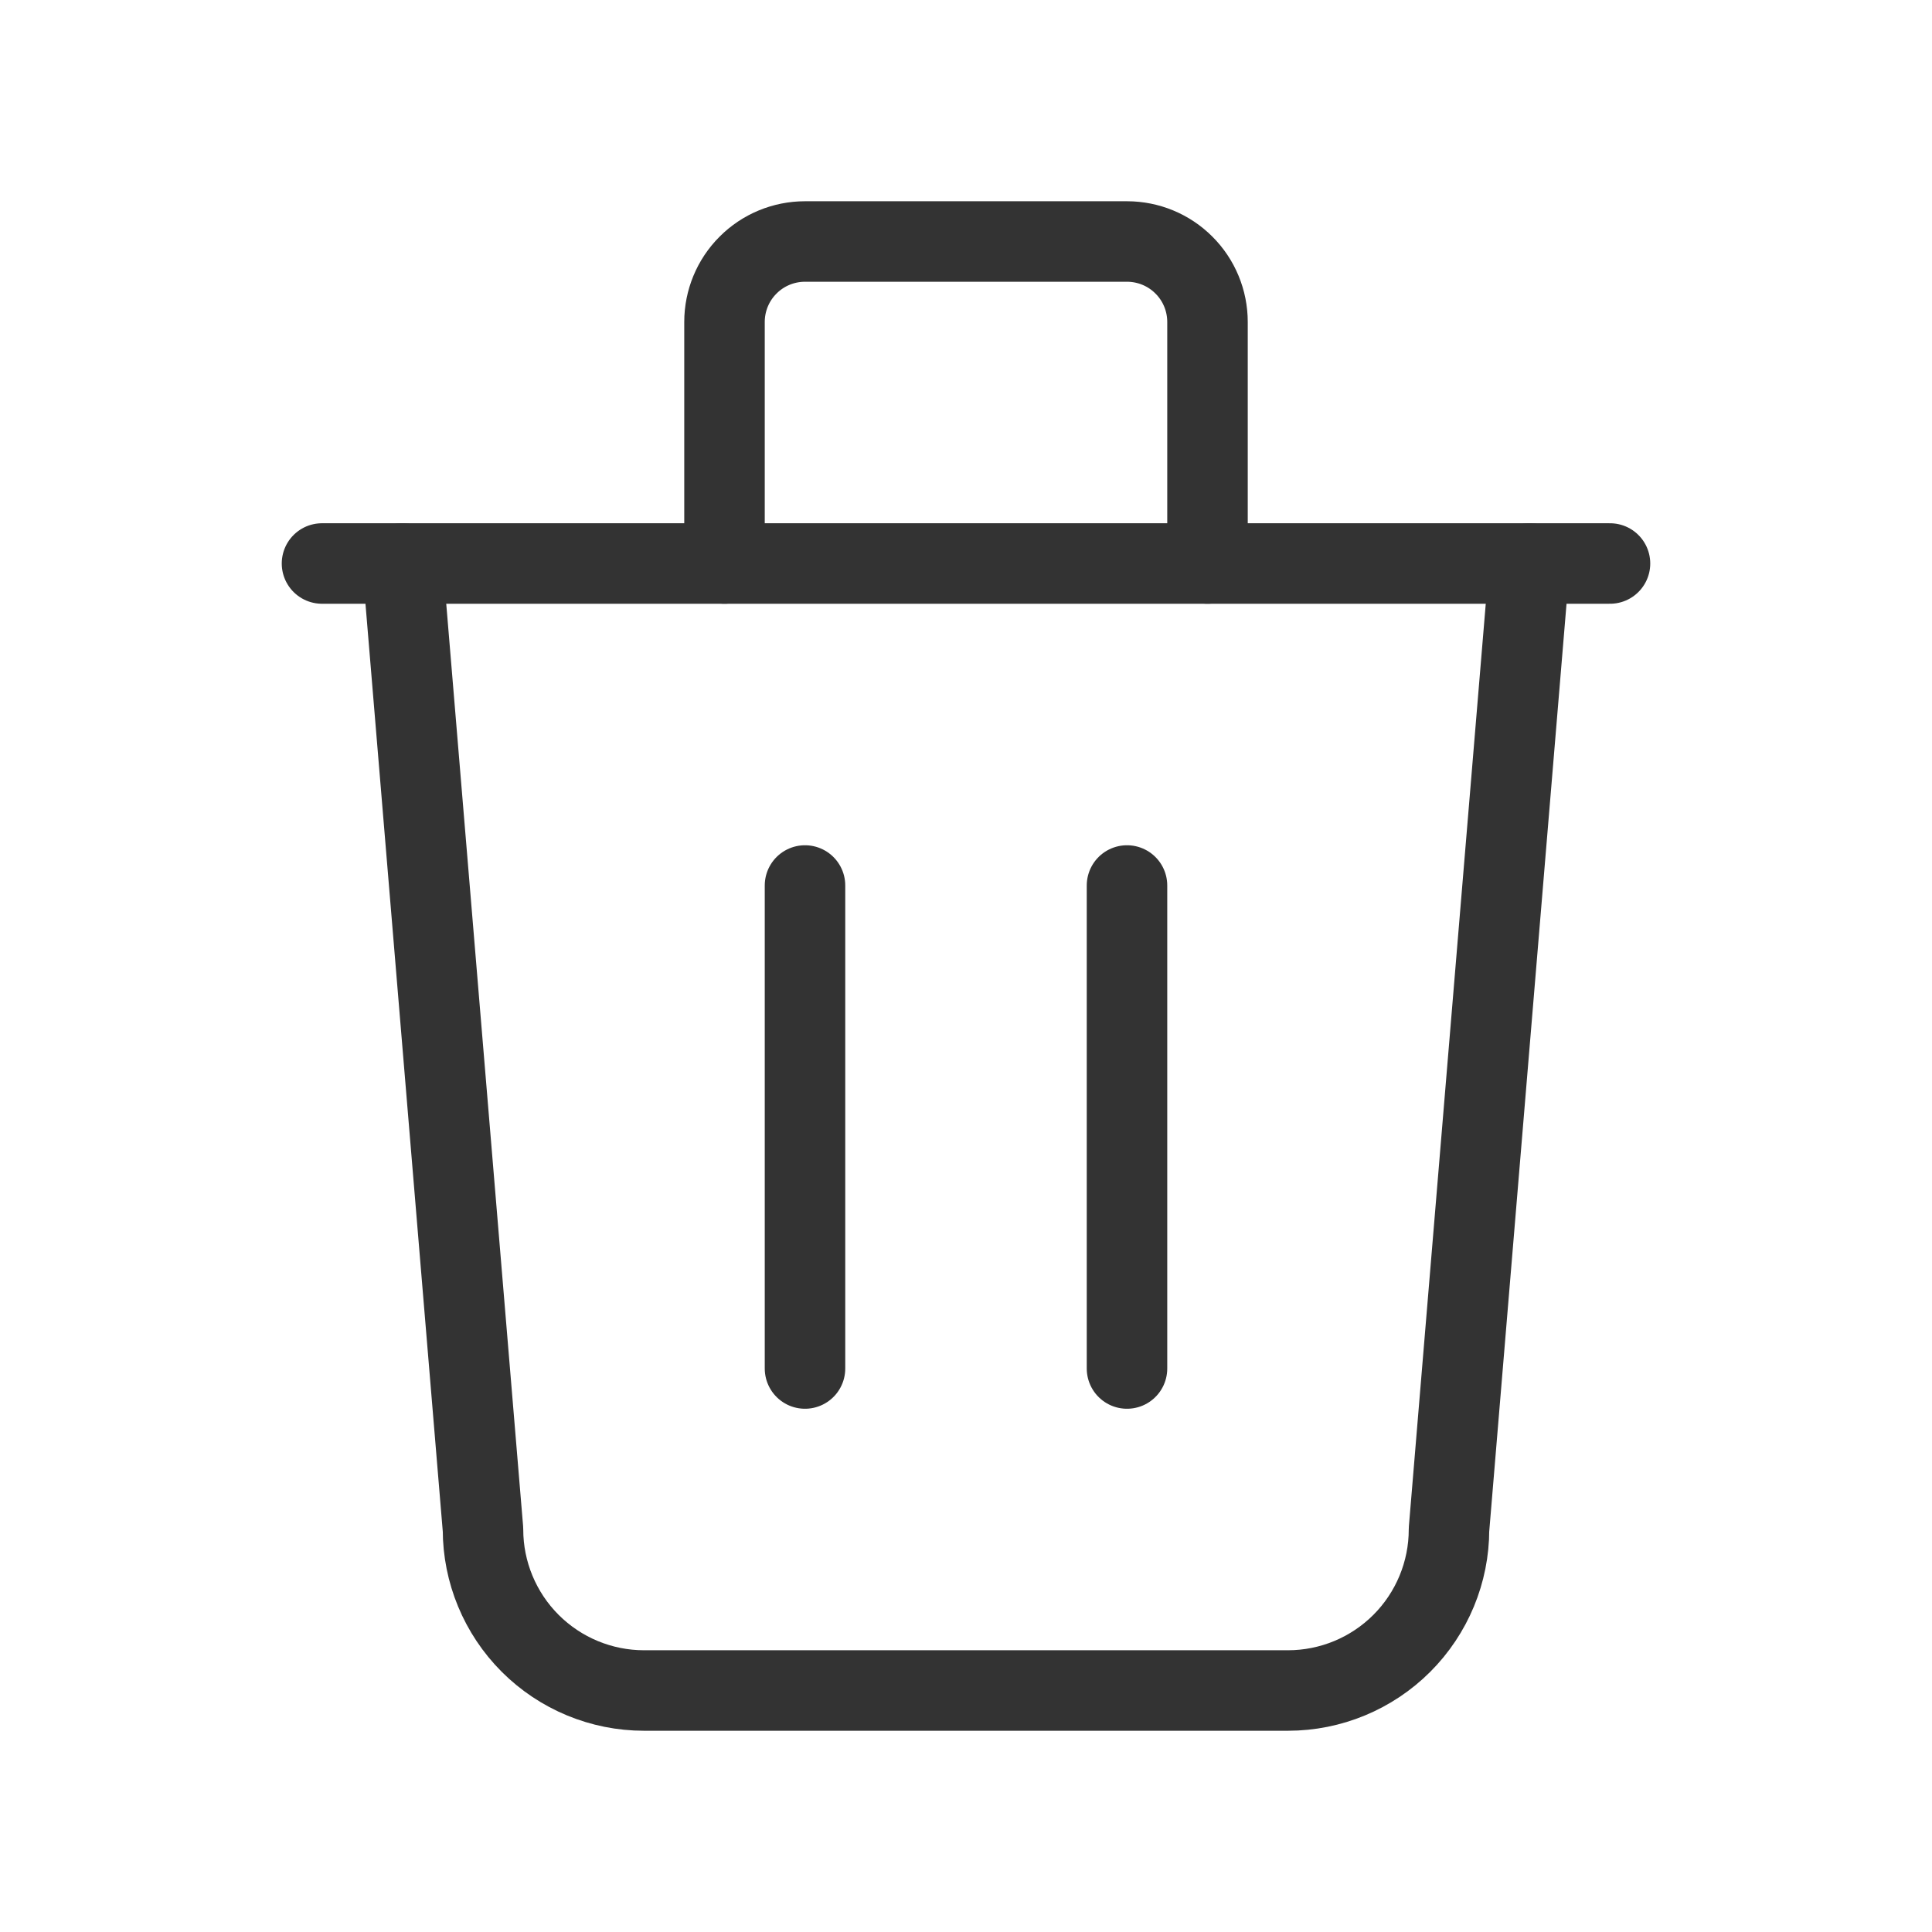
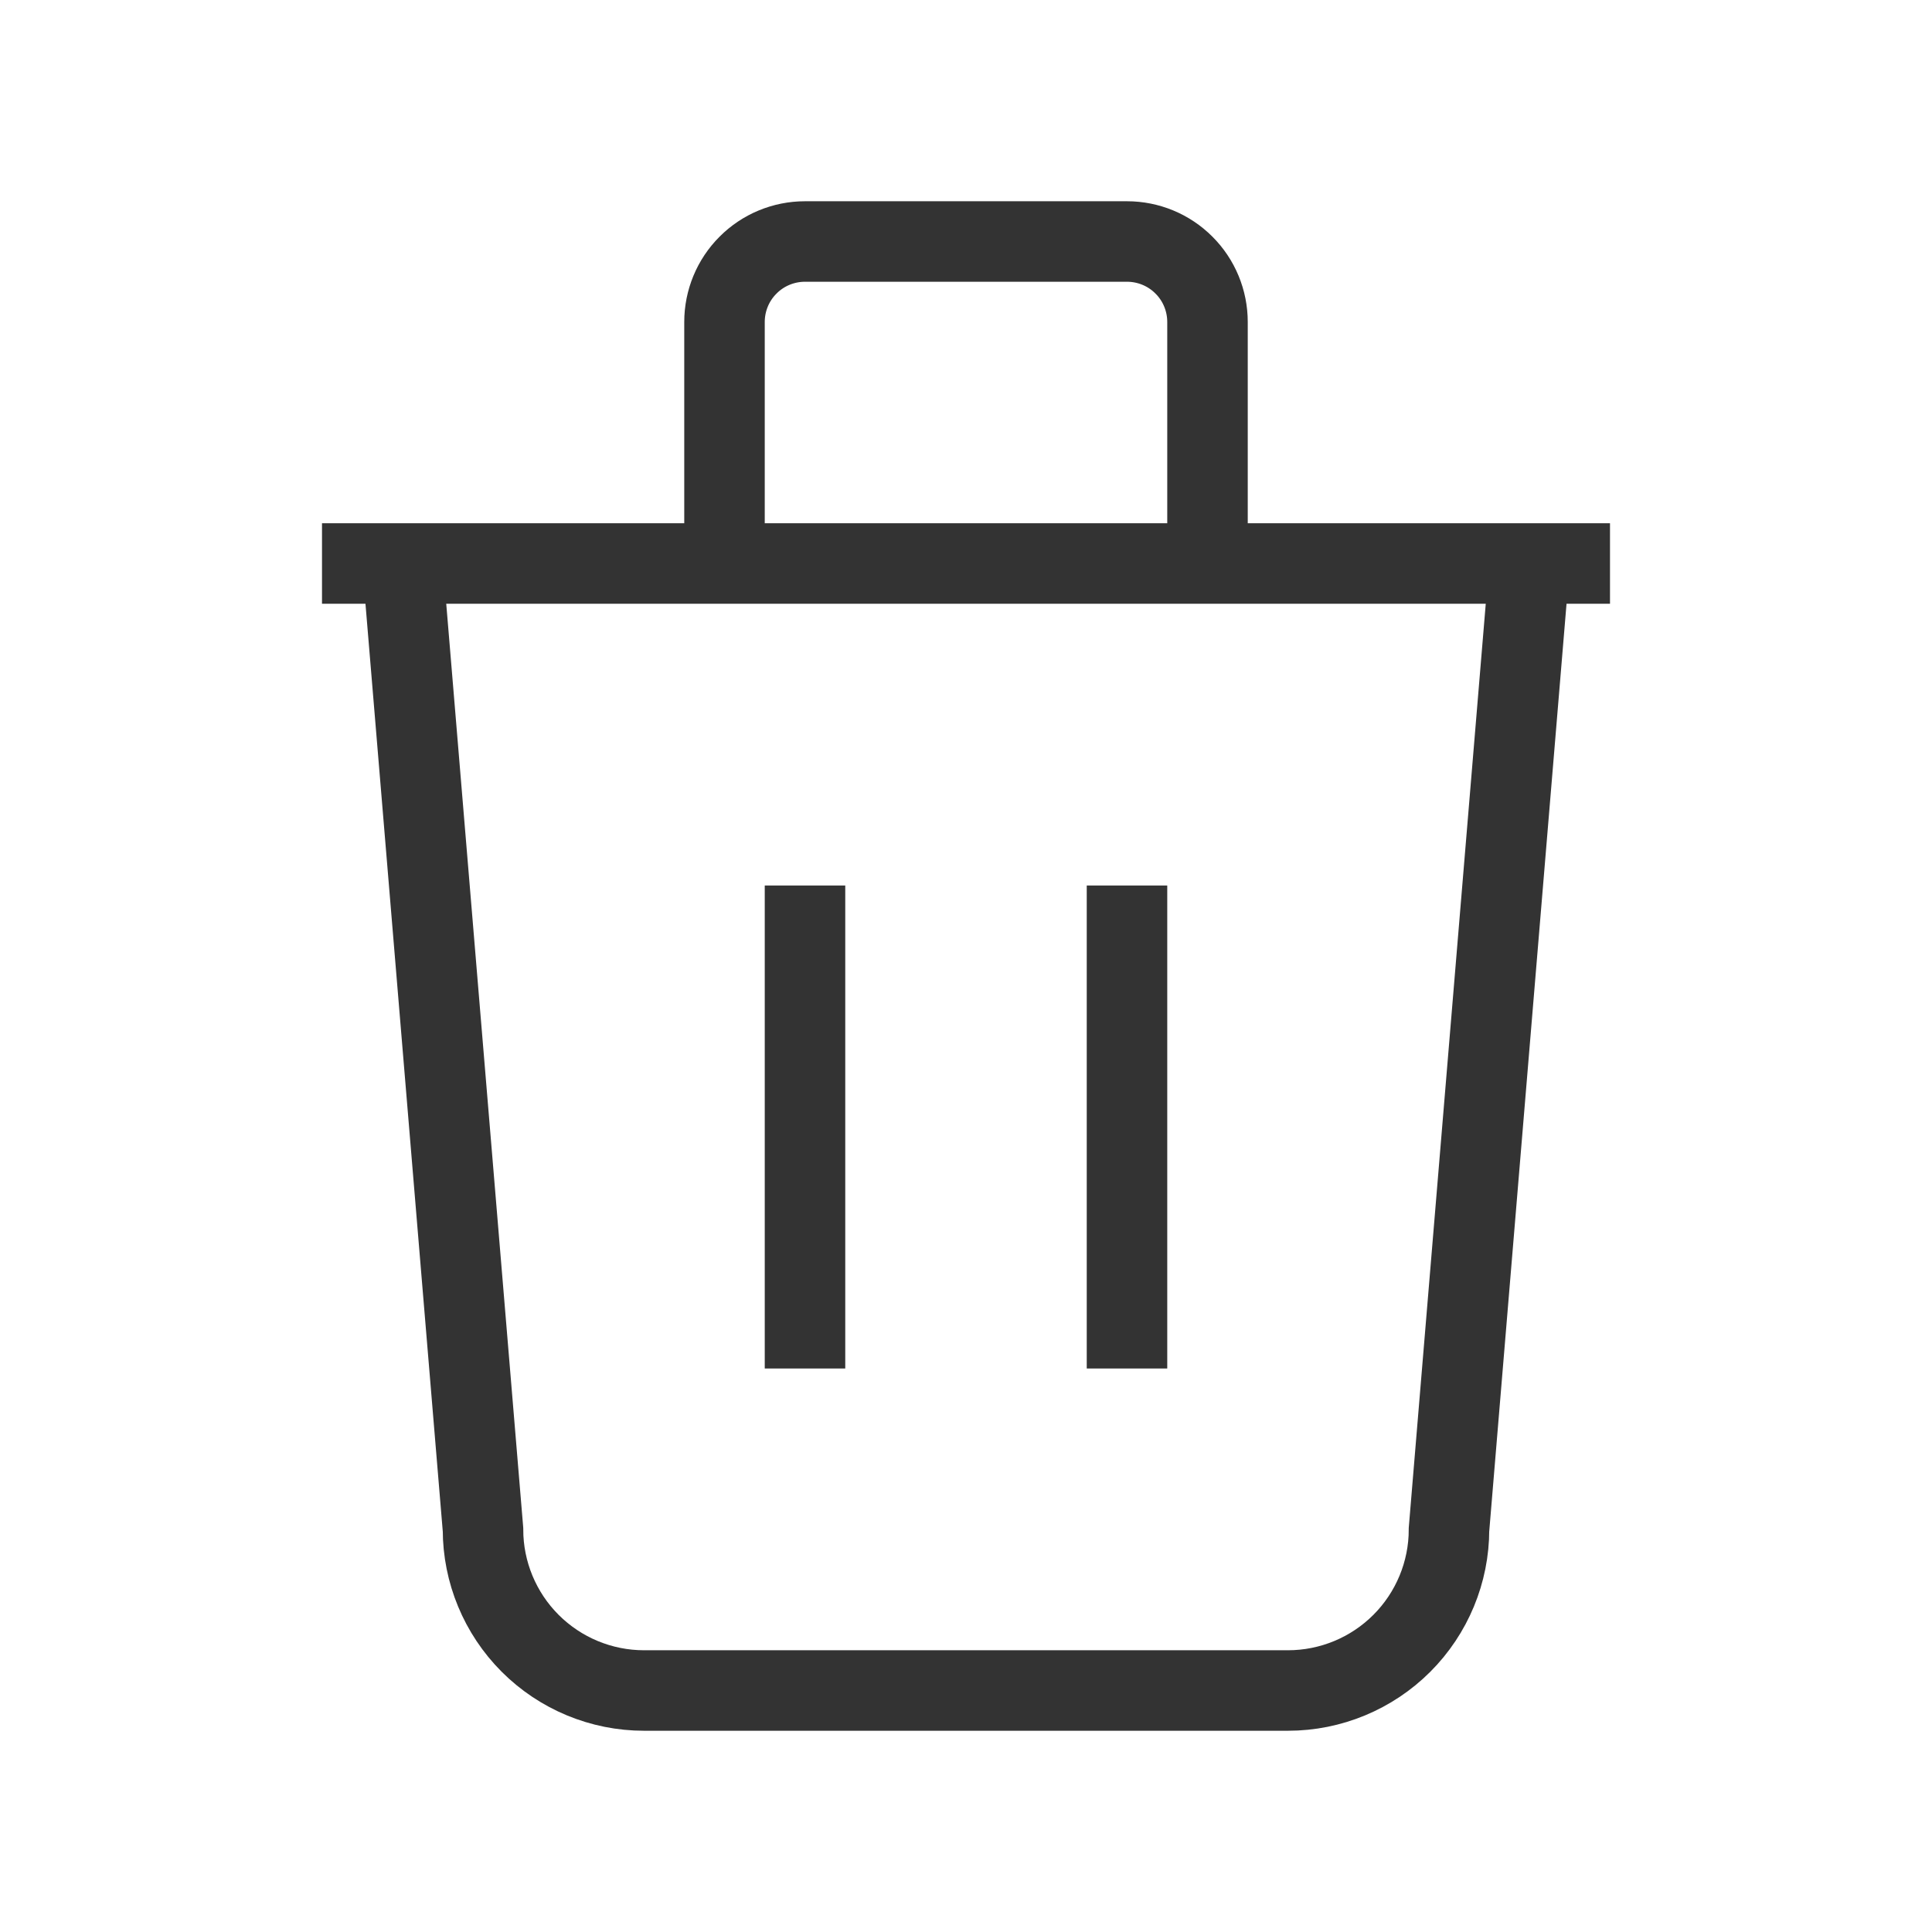
<svg xmlns="http://www.w3.org/2000/svg" width="24" height="24" viewBox="0 0 24 24" fill="none">
-   <path d="M4 7H20" stroke="#333333" stroke-linecap="round" stroke-linejoin="round" />
-   <path d="M10 11V17" stroke="#333333" stroke-linecap="round" stroke-linejoin="round" />
-   <path d="M14 11V17" stroke="#333333" stroke-linecap="round" stroke-linejoin="round" />
-   <path d="M5 7L6 19C6 19.53 6.211 20.039 6.586 20.414C6.961 20.789 7.47 21 8 21H16C16.53 21 17.039 20.789 17.414 20.414C17.789 20.039 18 19.53 18 19L19 7" stroke="#333333" stroke-linecap="round" stroke-linejoin="round" />
-   <path d="M9 7V4C9 3.735 9.105 3.48 9.293 3.293C9.48 3.105 9.735 3 10 3H14C14.265 3 14.52 3.105 14.707 3.293C14.895 3.48 15 3.735 15 4V7" stroke="#333333" stroke-linecap="round" stroke-linejoin="round" />
+   <path d="M4 7H20" stroke="#333333" strokeLinecap="round" strokeLinejoin="round" />
+   <path d="M10 11V17" stroke="#333333" strokeLinecap="round" strokeLinejoin="round" />
+   <path d="M14 11V17" stroke="#333333" strokeLinecap="round" strokeLinejoin="round" />
+   <path d="M5 7L6 19C6 19.53 6.211 20.039 6.586 20.414C6.961 20.789 7.47 21 8 21H16C16.53 21 17.039 20.789 17.414 20.414C17.789 20.039 18 19.53 18 19L19 7" stroke="#333333" strokeLinecap="round" strokeLinejoin="round" />
+   <path d="M9 7V4C9 3.735 9.105 3.48 9.293 3.293C9.48 3.105 9.735 3 10 3H14C14.265 3 14.52 3.105 14.707 3.293C14.895 3.48 15 3.735 15 4V7" stroke="#333333" strokeLinecap="round" strokeLinejoin="round" />
</svg>
